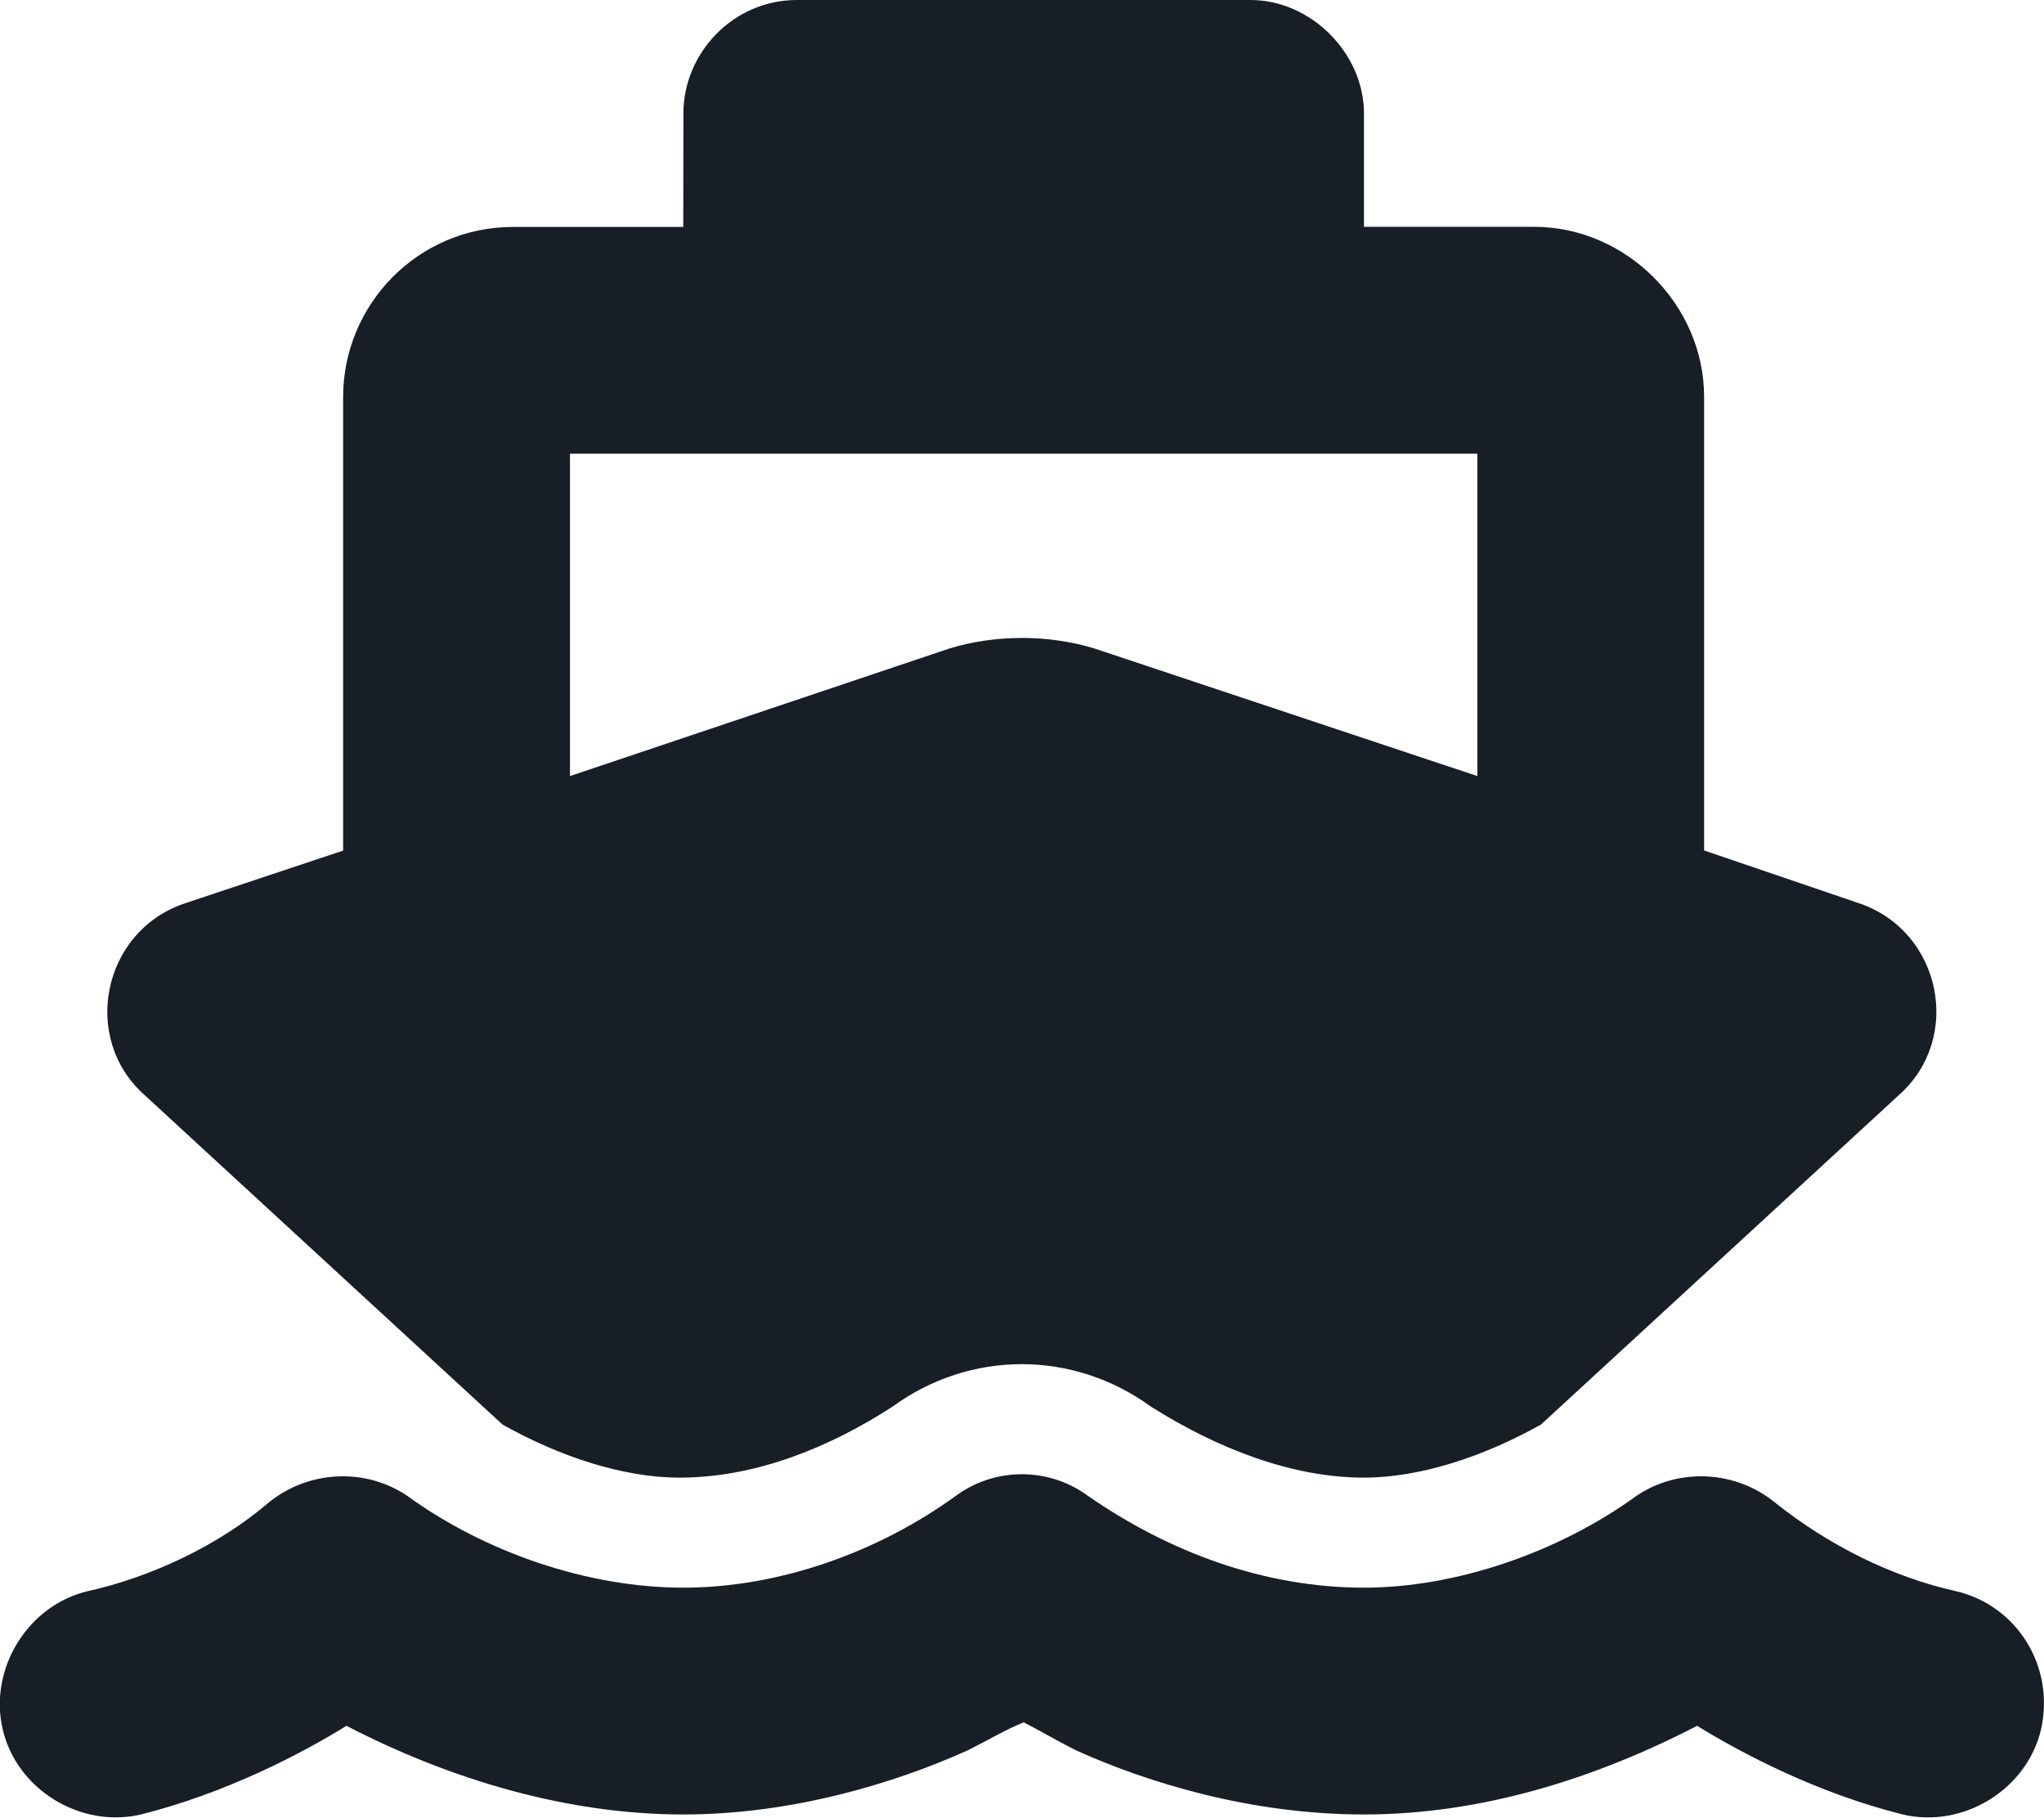
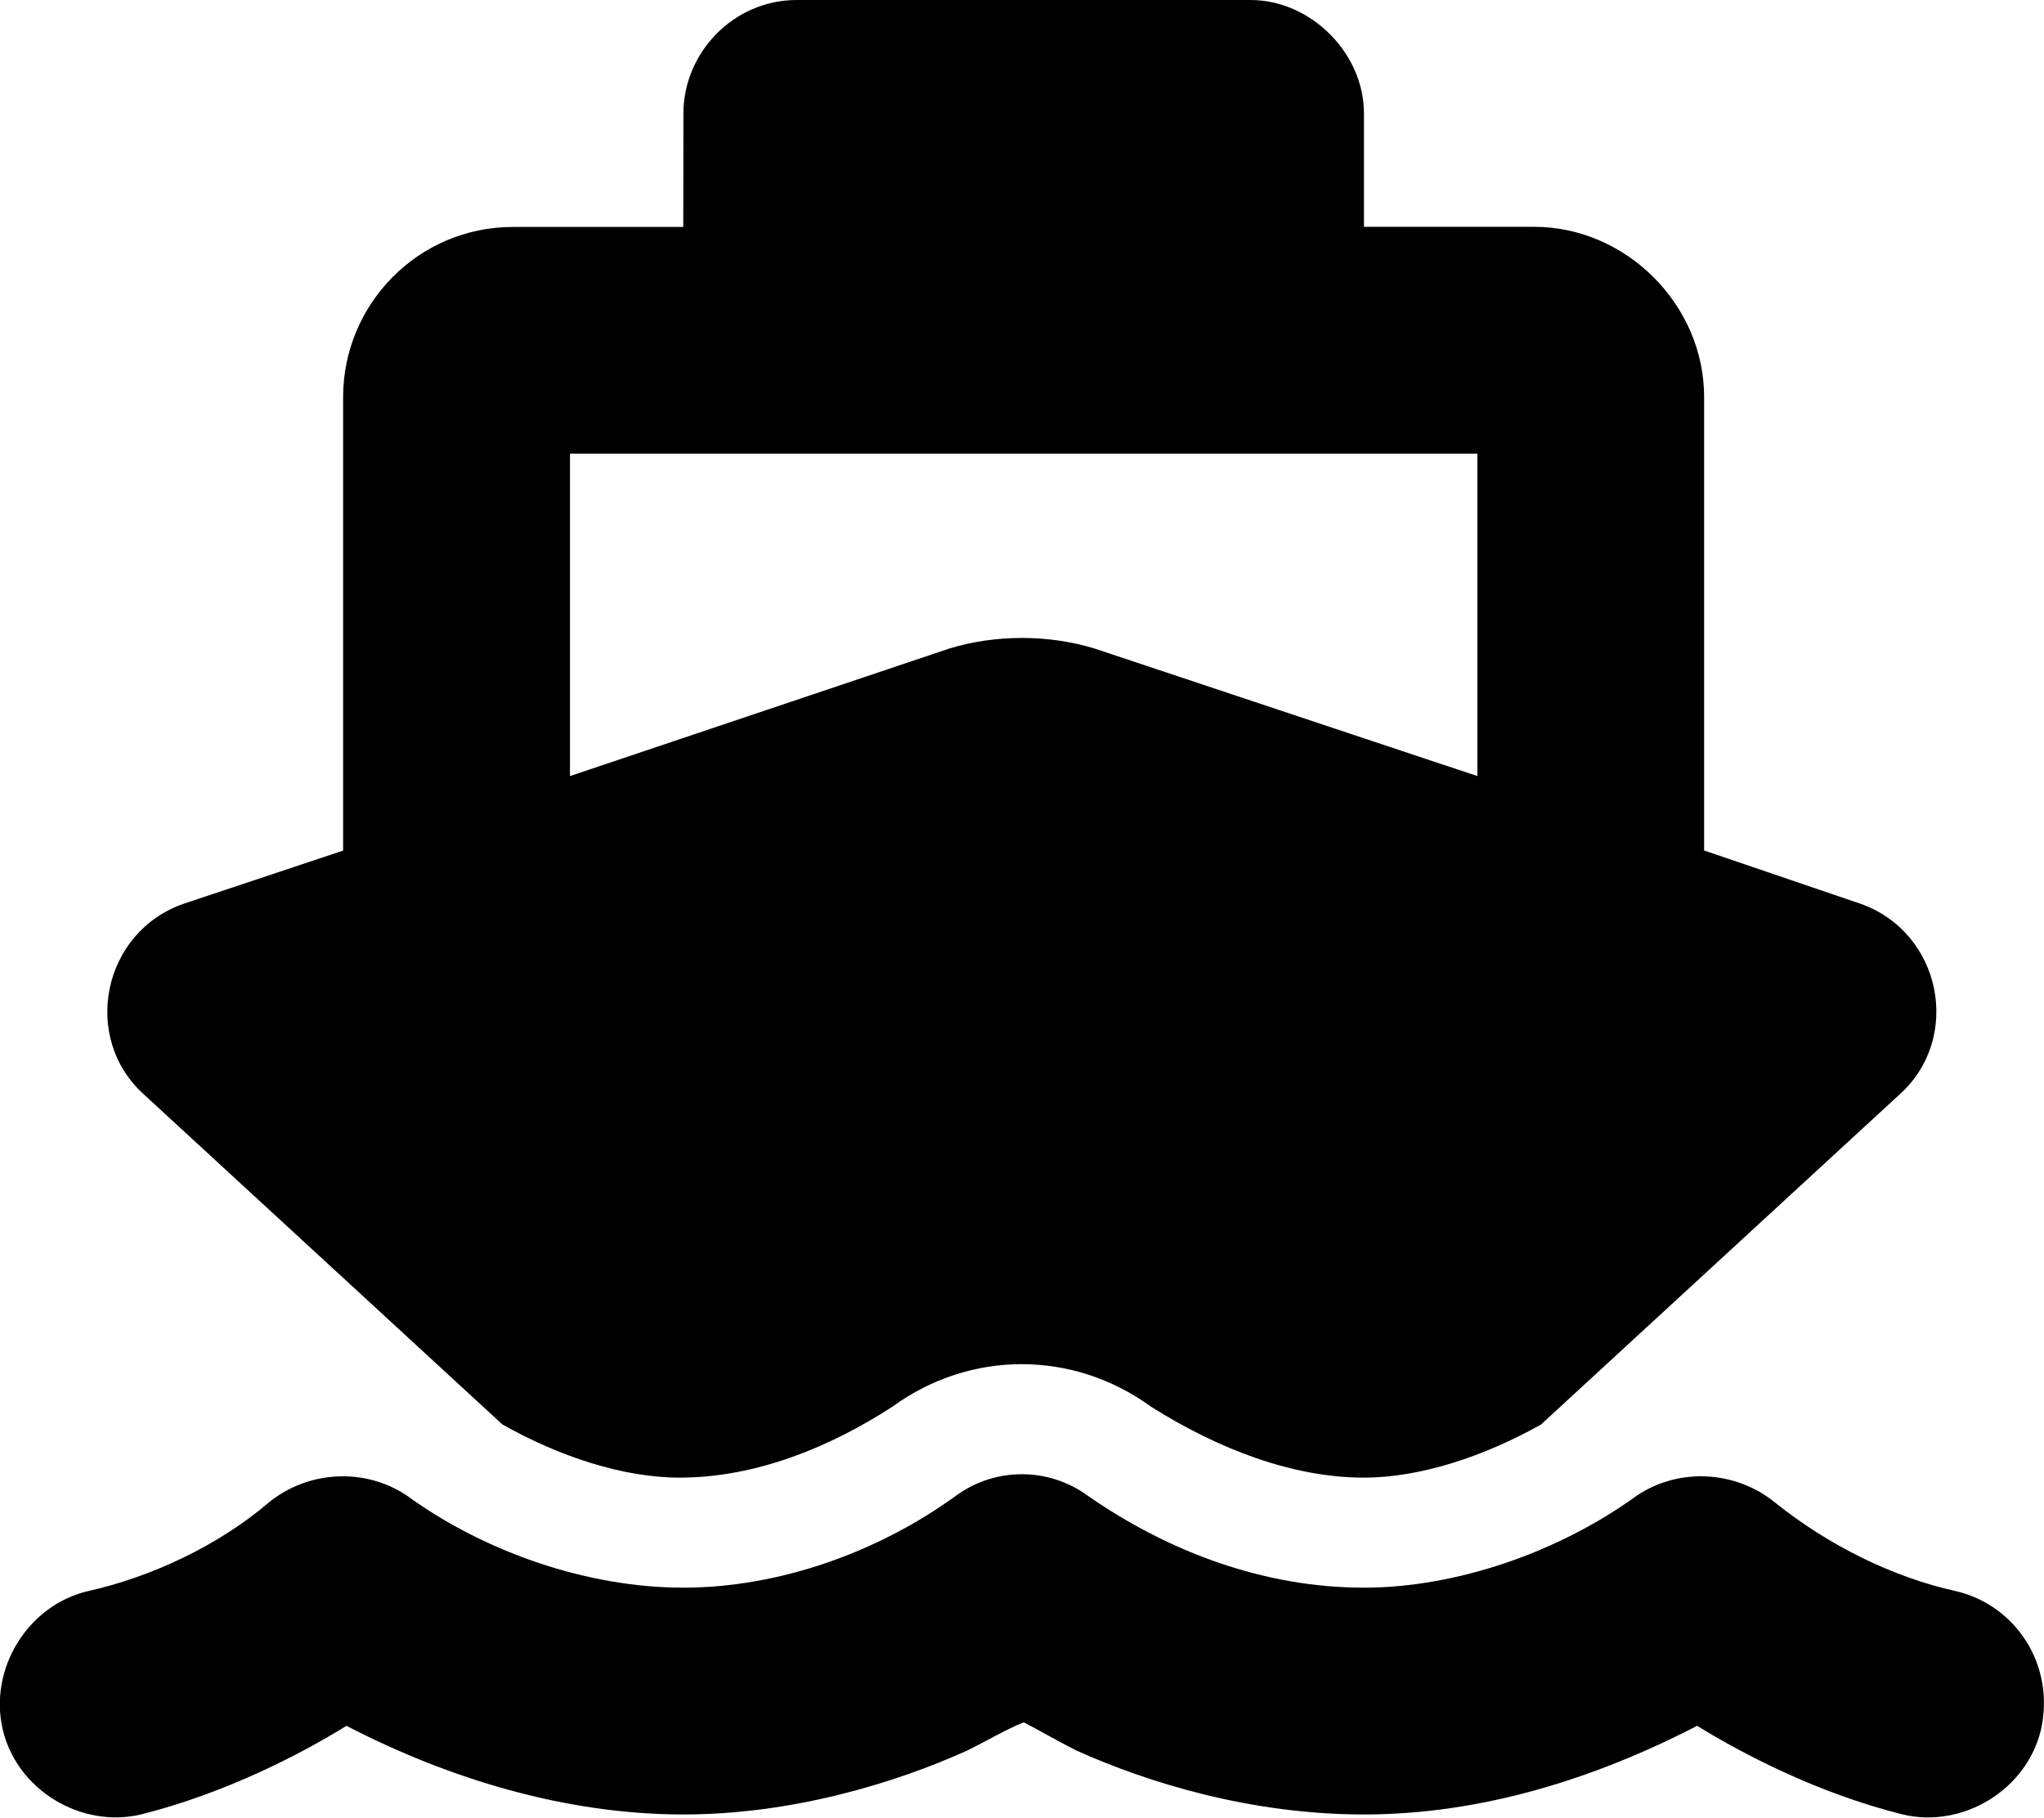
<svg xmlns="http://www.w3.org/2000/svg" width="15.768" height="14.023" viewBox="0 0 15.768 14.023" fill="none" version="1.1" id="svg7279">
  <defs id="defs7283" />
-   <path stroke-width="0" d="m 5.272,0.875 c 0,-0.465 0.383,-0.875 0.875,-0.875 h 3.5 C 10.112,0 10.522,0.41 10.522,0.875 V 1.75 h 1.312 c 0.711,0 1.312,0.602 1.312,1.312 v 3.5 l 1.203,0.41 c 0.629,0.219 0.793,1.039 0.301,1.476 l -2.762,2.543 c -0.438,0.246 -0.93,0.41 -1.367,0.41 -0.547,0 -1.121,-0.219 -1.641,-0.547 -0.602,-0.438 -1.395,-0.438 -1.996,0 -0.465,0.301 -1.039,0.547 -1.641,0.547 -0.438,0 -0.93,-0.164 -1.367,-0.41 l -2.762,-2.543 C 0.624,8.012 0.788,7.191 1.417,6.973 l 1.23,-0.41 v -3.5 c 0,-0.711 0.574,-1.312 1.312,-1.312 h 1.312 z m -0.875,5.113 2.926,-0.984 c 0.355,-0.109 0.766,-0.109 1.121,0 L 11.397,5.988 V 3.5 H 4.397 Z m 3.992,5.551 c 0.629,0.438 1.367,0.711 2.133,0.711 0.711,0 1.504,-0.273 2.106,-0.711 0.328,-0.219 0.766,-0.191 1.066,0.055 0.41,0.328 0.902,0.574 1.395,0.683 0.465,0.109 0.766,0.574 0.656,1.067 -0.109,0.465 -0.602,0.766 -1.067,0.656 -0.656,-0.164 -1.23,-0.465 -1.586,-0.684 -0.793,0.41 -1.668,0.684 -2.57,0.684 -0.875,0 -1.668,-0.246 -2.215,-0.492 -0.164,-0.082 -0.301,-0.164 -0.41,-0.219 -0.137,0.055 -0.273,0.137 -0.438,0.219 -0.547,0.246 -1.34,0.492 -2.188,0.492 -0.902,0 -1.805,-0.273 -2.598,-0.684 -0.355,0.219 -0.93,0.519 -1.586,0.684 -0.465,0.109 -0.957,-0.191 -1.066,-0.656 -0.109,-0.465 0.191,-0.957 0.656,-1.067 0.492,-0.109 1.012,-0.355 1.395,-0.683 0.301,-0.246 0.738,-0.274 1.066,-0.055 0.602,0.438 1.395,0.711 2.133,0.711 0.738,0 1.504,-0.273 2.106,-0.711 0.301,-0.219 0.711,-0.219 1.012,0 z" fill="#181e25" id="path7277" />
+   <path stroke-width="0" d="m 5.272,0.875 c 0,-0.465 0.383,-0.875 0.875,-0.875 h 3.5 C 10.112,0 10.522,0.41 10.522,0.875 V 1.75 h 1.312 c 0.711,0 1.312,0.602 1.312,1.312 v 3.5 l 1.203,0.41 c 0.629,0.219 0.793,1.039 0.301,1.476 l -2.762,2.543 c -0.438,0.246 -0.93,0.41 -1.367,0.41 -0.547,0 -1.121,-0.219 -1.641,-0.547 -0.602,-0.438 -1.395,-0.438 -1.996,0 -0.465,0.301 -1.039,0.547 -1.641,0.547 -0.438,0 -0.93,-0.164 -1.367,-0.41 l -2.762,-2.543 C 0.624,8.012 0.788,7.191 1.417,6.973 l 1.23,-0.41 v -3.5 c 0,-0.711 0.574,-1.312 1.312,-1.312 h 1.312 z m -0.875,5.113 2.926,-0.984 c 0.355,-0.109 0.766,-0.109 1.121,0 L 11.397,5.988 V 3.5 H 4.397 Z m 3.992,5.551 c 0.629,0.438 1.367,0.711 2.133,0.711 0.711,0 1.504,-0.273 2.106,-0.711 0.328,-0.219 0.766,-0.191 1.066,0.055 0.41,0.328 0.902,0.574 1.395,0.683 0.465,0.109 0.766,0.574 0.656,1.067 -0.109,0.465 -0.602,0.766 -1.067,0.656 -0.656,-0.164 -1.23,-0.465 -1.586,-0.684 -0.793,0.41 -1.668,0.684 -2.57,0.684 -0.875,0 -1.668,-0.246 -2.215,-0.492 -0.164,-0.082 -0.301,-0.164 -0.41,-0.219 -0.137,0.055 -0.273,0.137 -0.438,0.219 -0.547,0.246 -1.34,0.492 -2.188,0.492 -0.902,0 -1.805,-0.273 -2.598,-0.684 -0.355,0.219 -0.93,0.519 -1.586,0.684 -0.465,0.109 -0.957,-0.191 -1.066,-0.656 -0.109,-0.465 0.191,-0.957 0.656,-1.067 0.492,-0.109 1.012,-0.355 1.395,-0.683 0.301,-0.246 0.738,-0.274 1.066,-0.055 0.602,0.438 1.395,0.711 2.133,0.711 0.738,0 1.504,-0.273 2.106,-0.711 0.301,-0.219 0.711,-0.219 1.012,0 z" fill="black" id="path7277" />
</svg>
